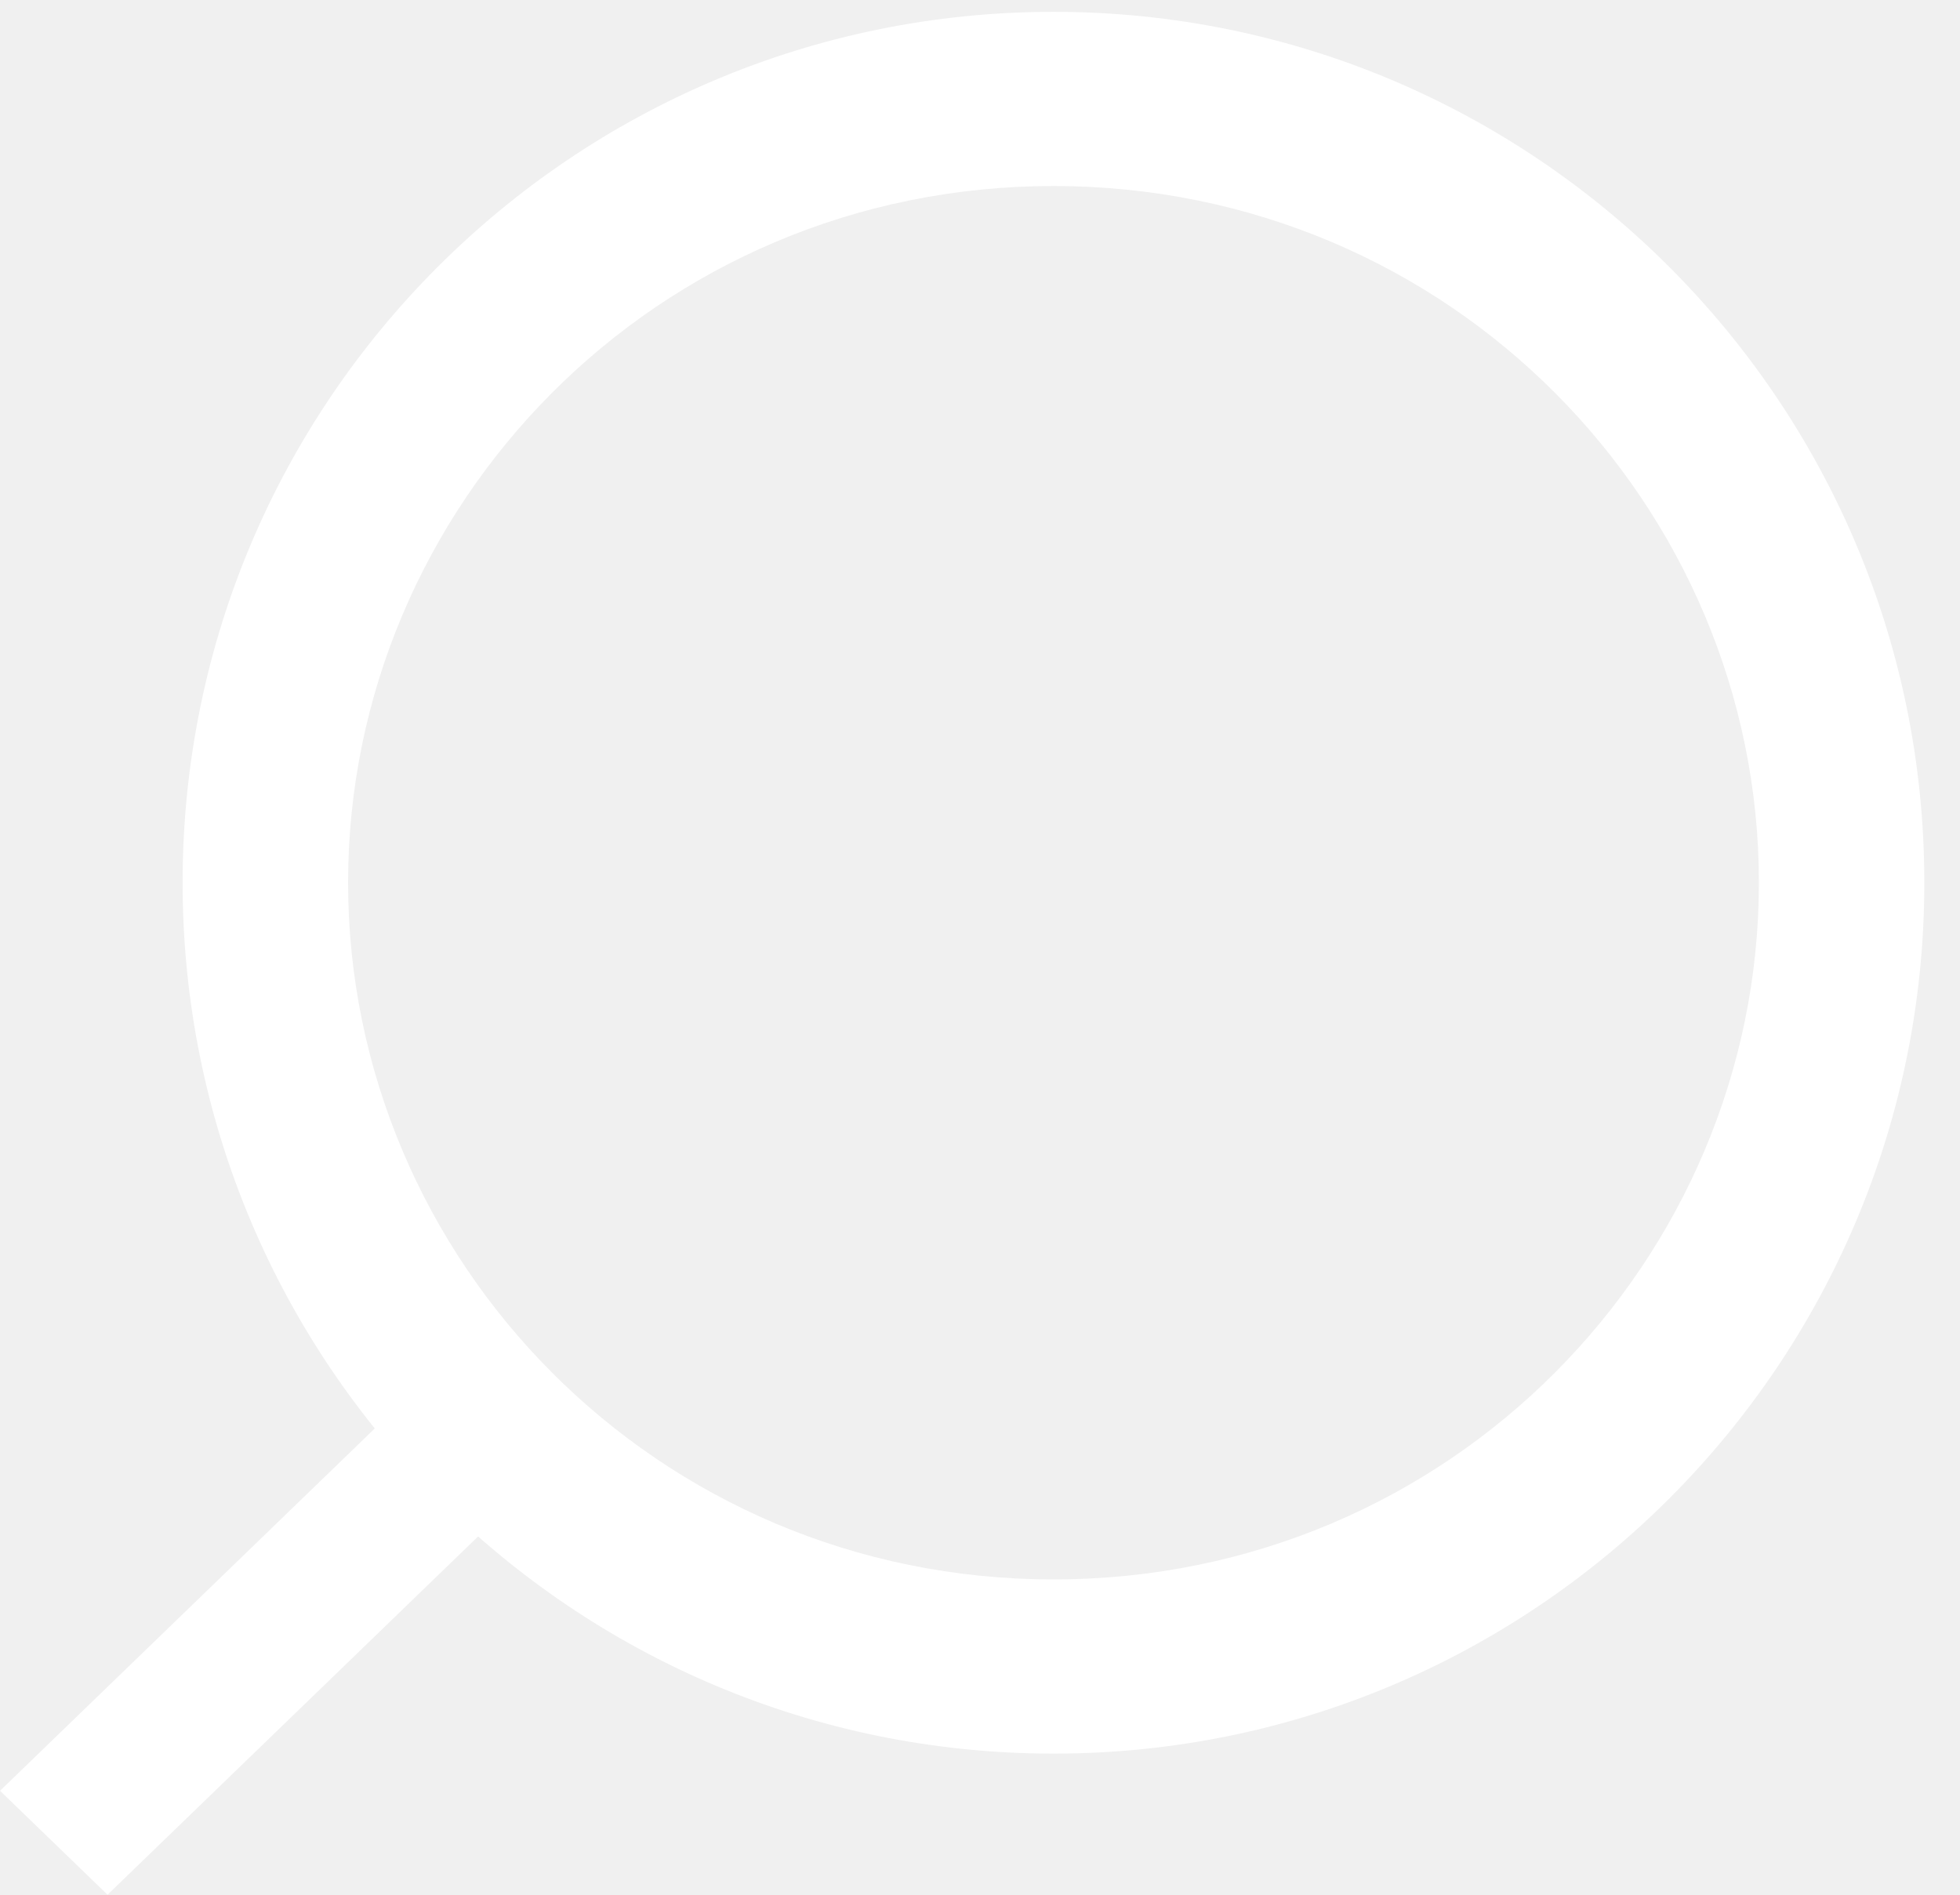
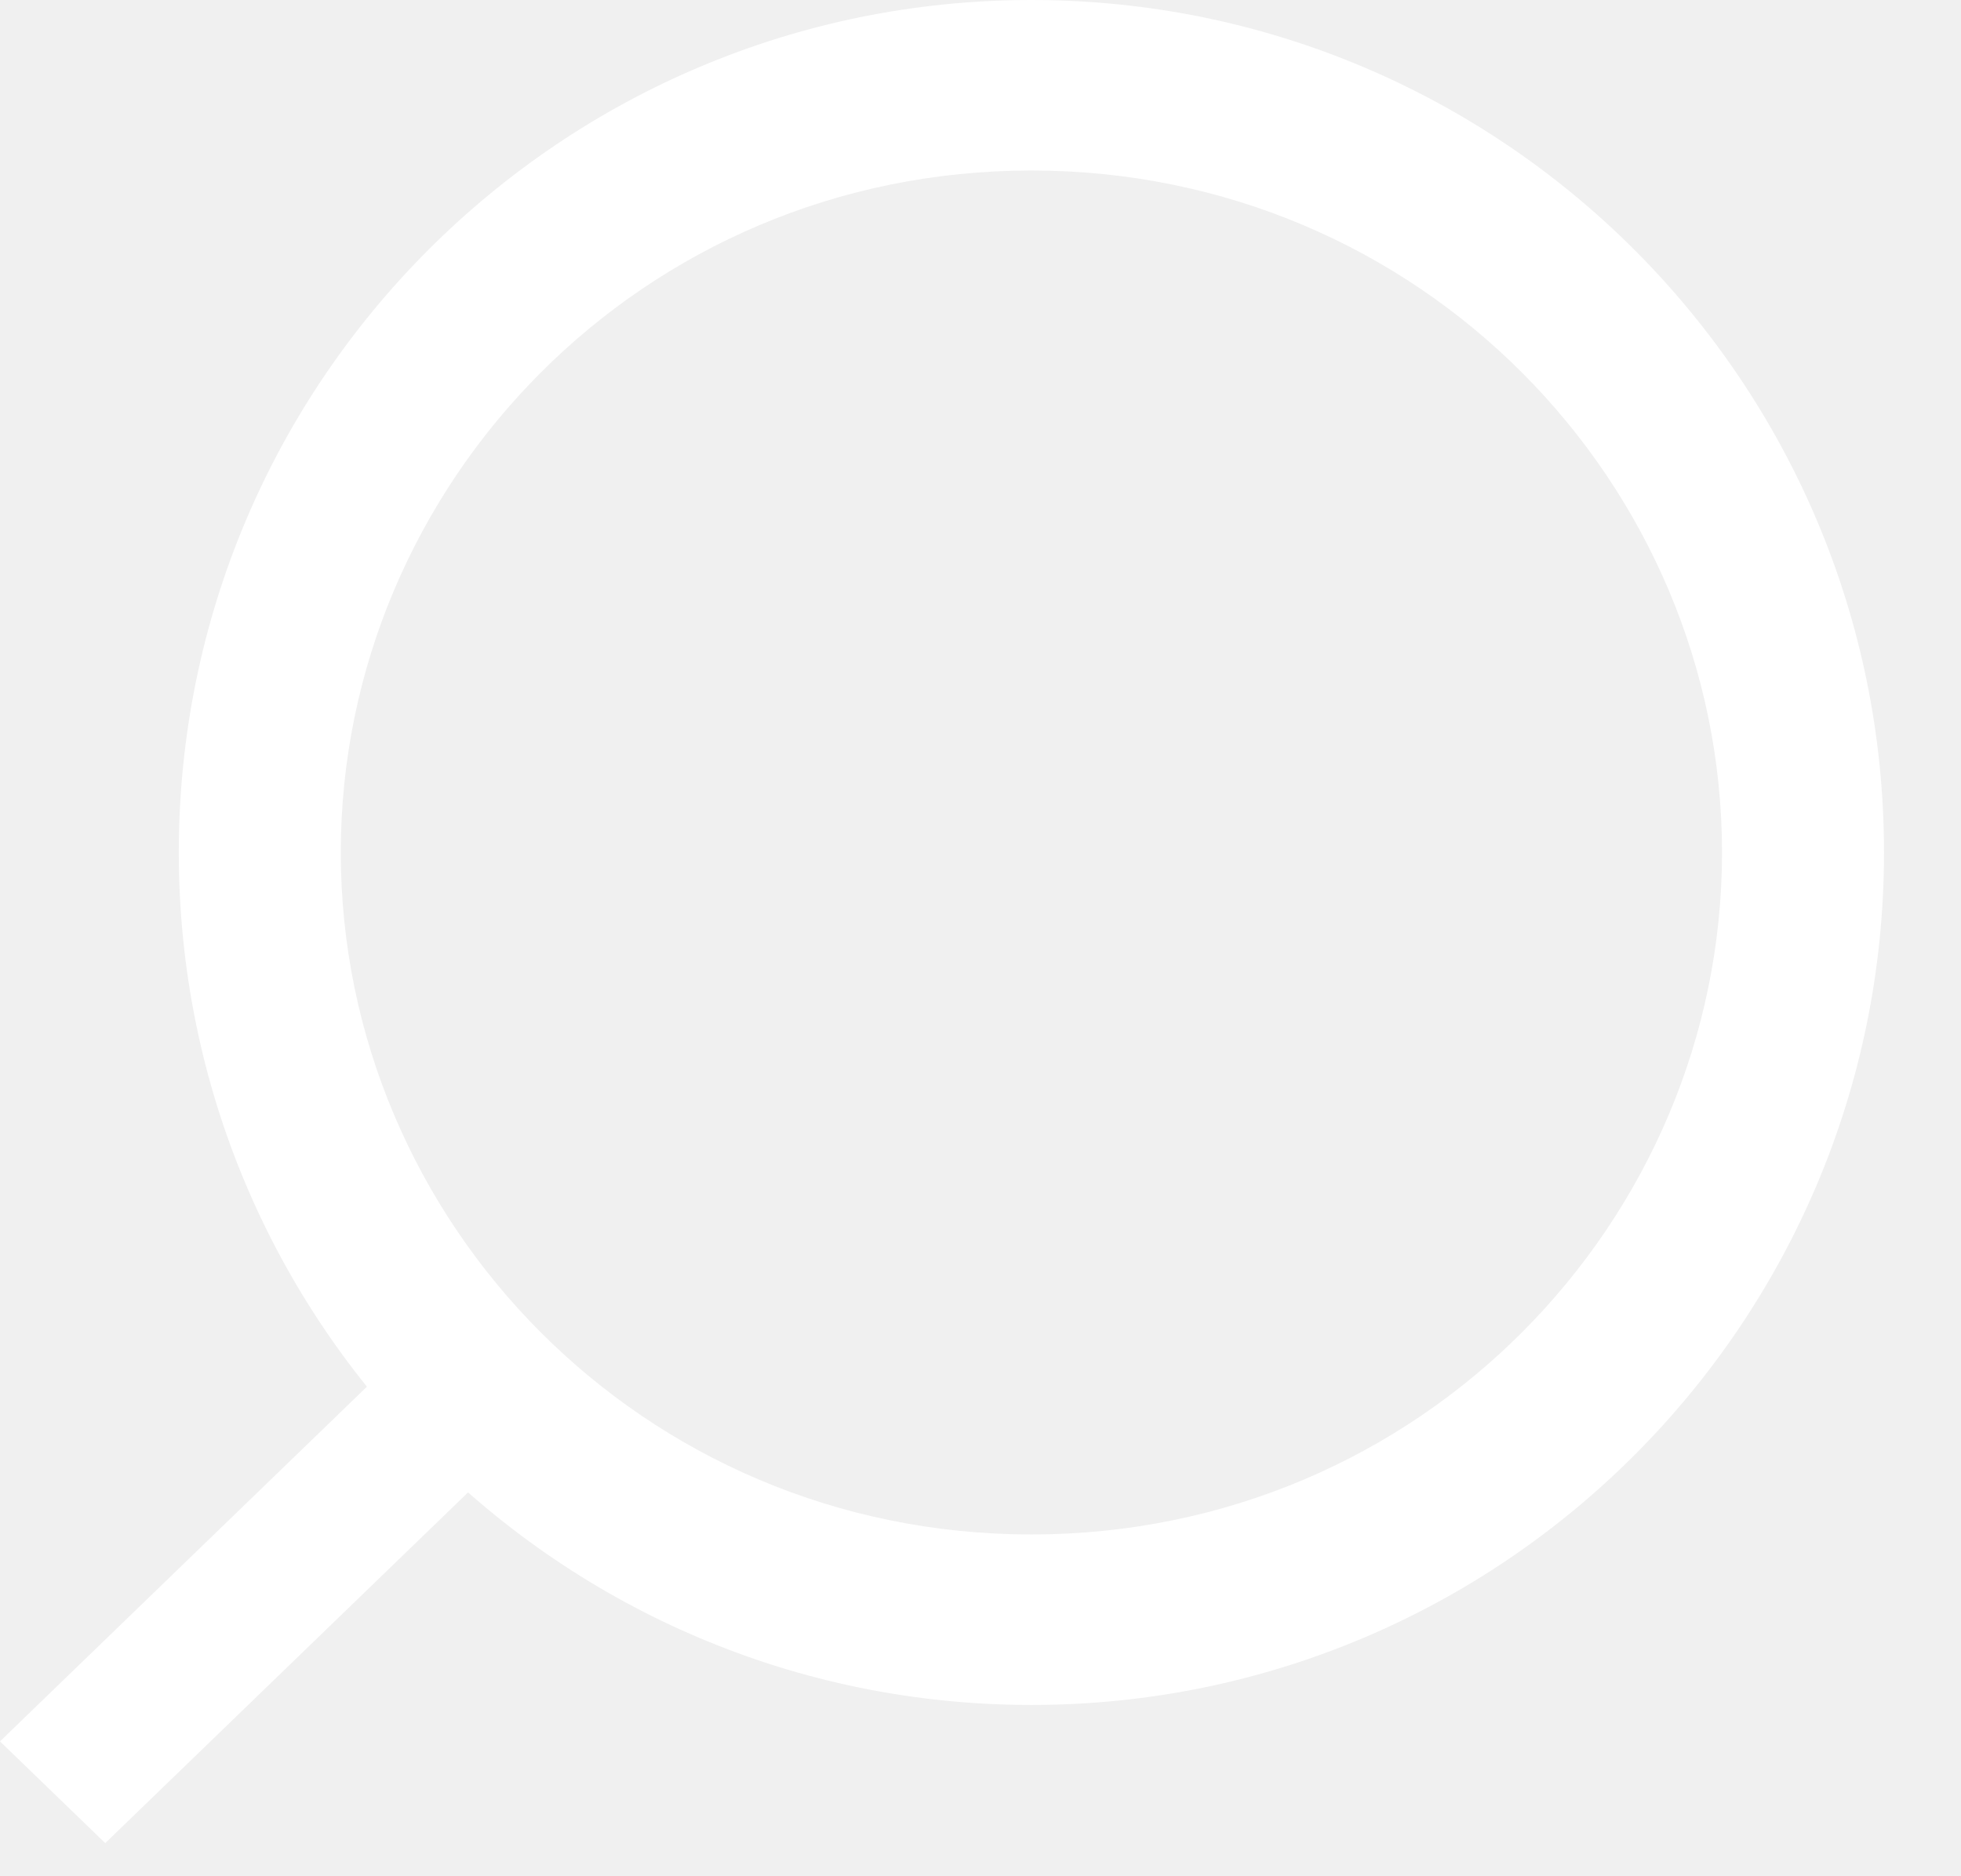
- <svg xmlns="http://www.w3.org/2000/svg" width="30" height="29" viewBox="0 0 30 29" fill="none">
-   <rect width="9.154" height="2.289" transform="matrix(-0.718931 0.695081 0.718931 0.695081 6.58154 21.0461)" fill="white" />
-   <path fill-rule="evenodd" clip-rule="evenodd" d="M16.125 24.174C10.038 24.174 5.328 19.273 5.328 13.51C5.328 7.748 10.038 2.847 16.125 2.847C22.212 2.847 26.922 7.748 26.922 13.51C26.922 19.273 22.212 24.174 16.125 24.174ZM16.125 26.84C8.763 26.84 2.795 20.872 2.795 13.51C2.795 6.149 8.763 0.181 16.125 0.181C23.486 0.181 29.454 6.149 29.454 13.51C29.454 20.872 23.486 26.84 16.125 26.84Z" fill="white" />
+ <svg xmlns="http://www.w3.org/2000/svg" width="23" height="22" viewBox="0 0 23 22" fill="none">
+   <rect width="6.868" height="1.717" transform="matrix(-0.718931 0.695081 0.718931 0.695081 4.9375 15.6534)" fill="white" />
+   <path fill-rule="evenodd" clip-rule="evenodd" d="M12.097 18C7.53 18 3.997 14.323 3.997 10C3.997 5.677 7.53 2 12.097 2C16.663 2 20.197 5.677 20.197 10C20.197 14.323 16.663 18 12.097 18ZM12.097 20C6.574 20 2.097 15.523 2.097 10C2.097 4.477 6.574 0 12.097 0C17.62 0 22.097 4.477 22.097 10C22.097 15.523 17.62 20 12.097 20Z" fill="white" />
</svg>
